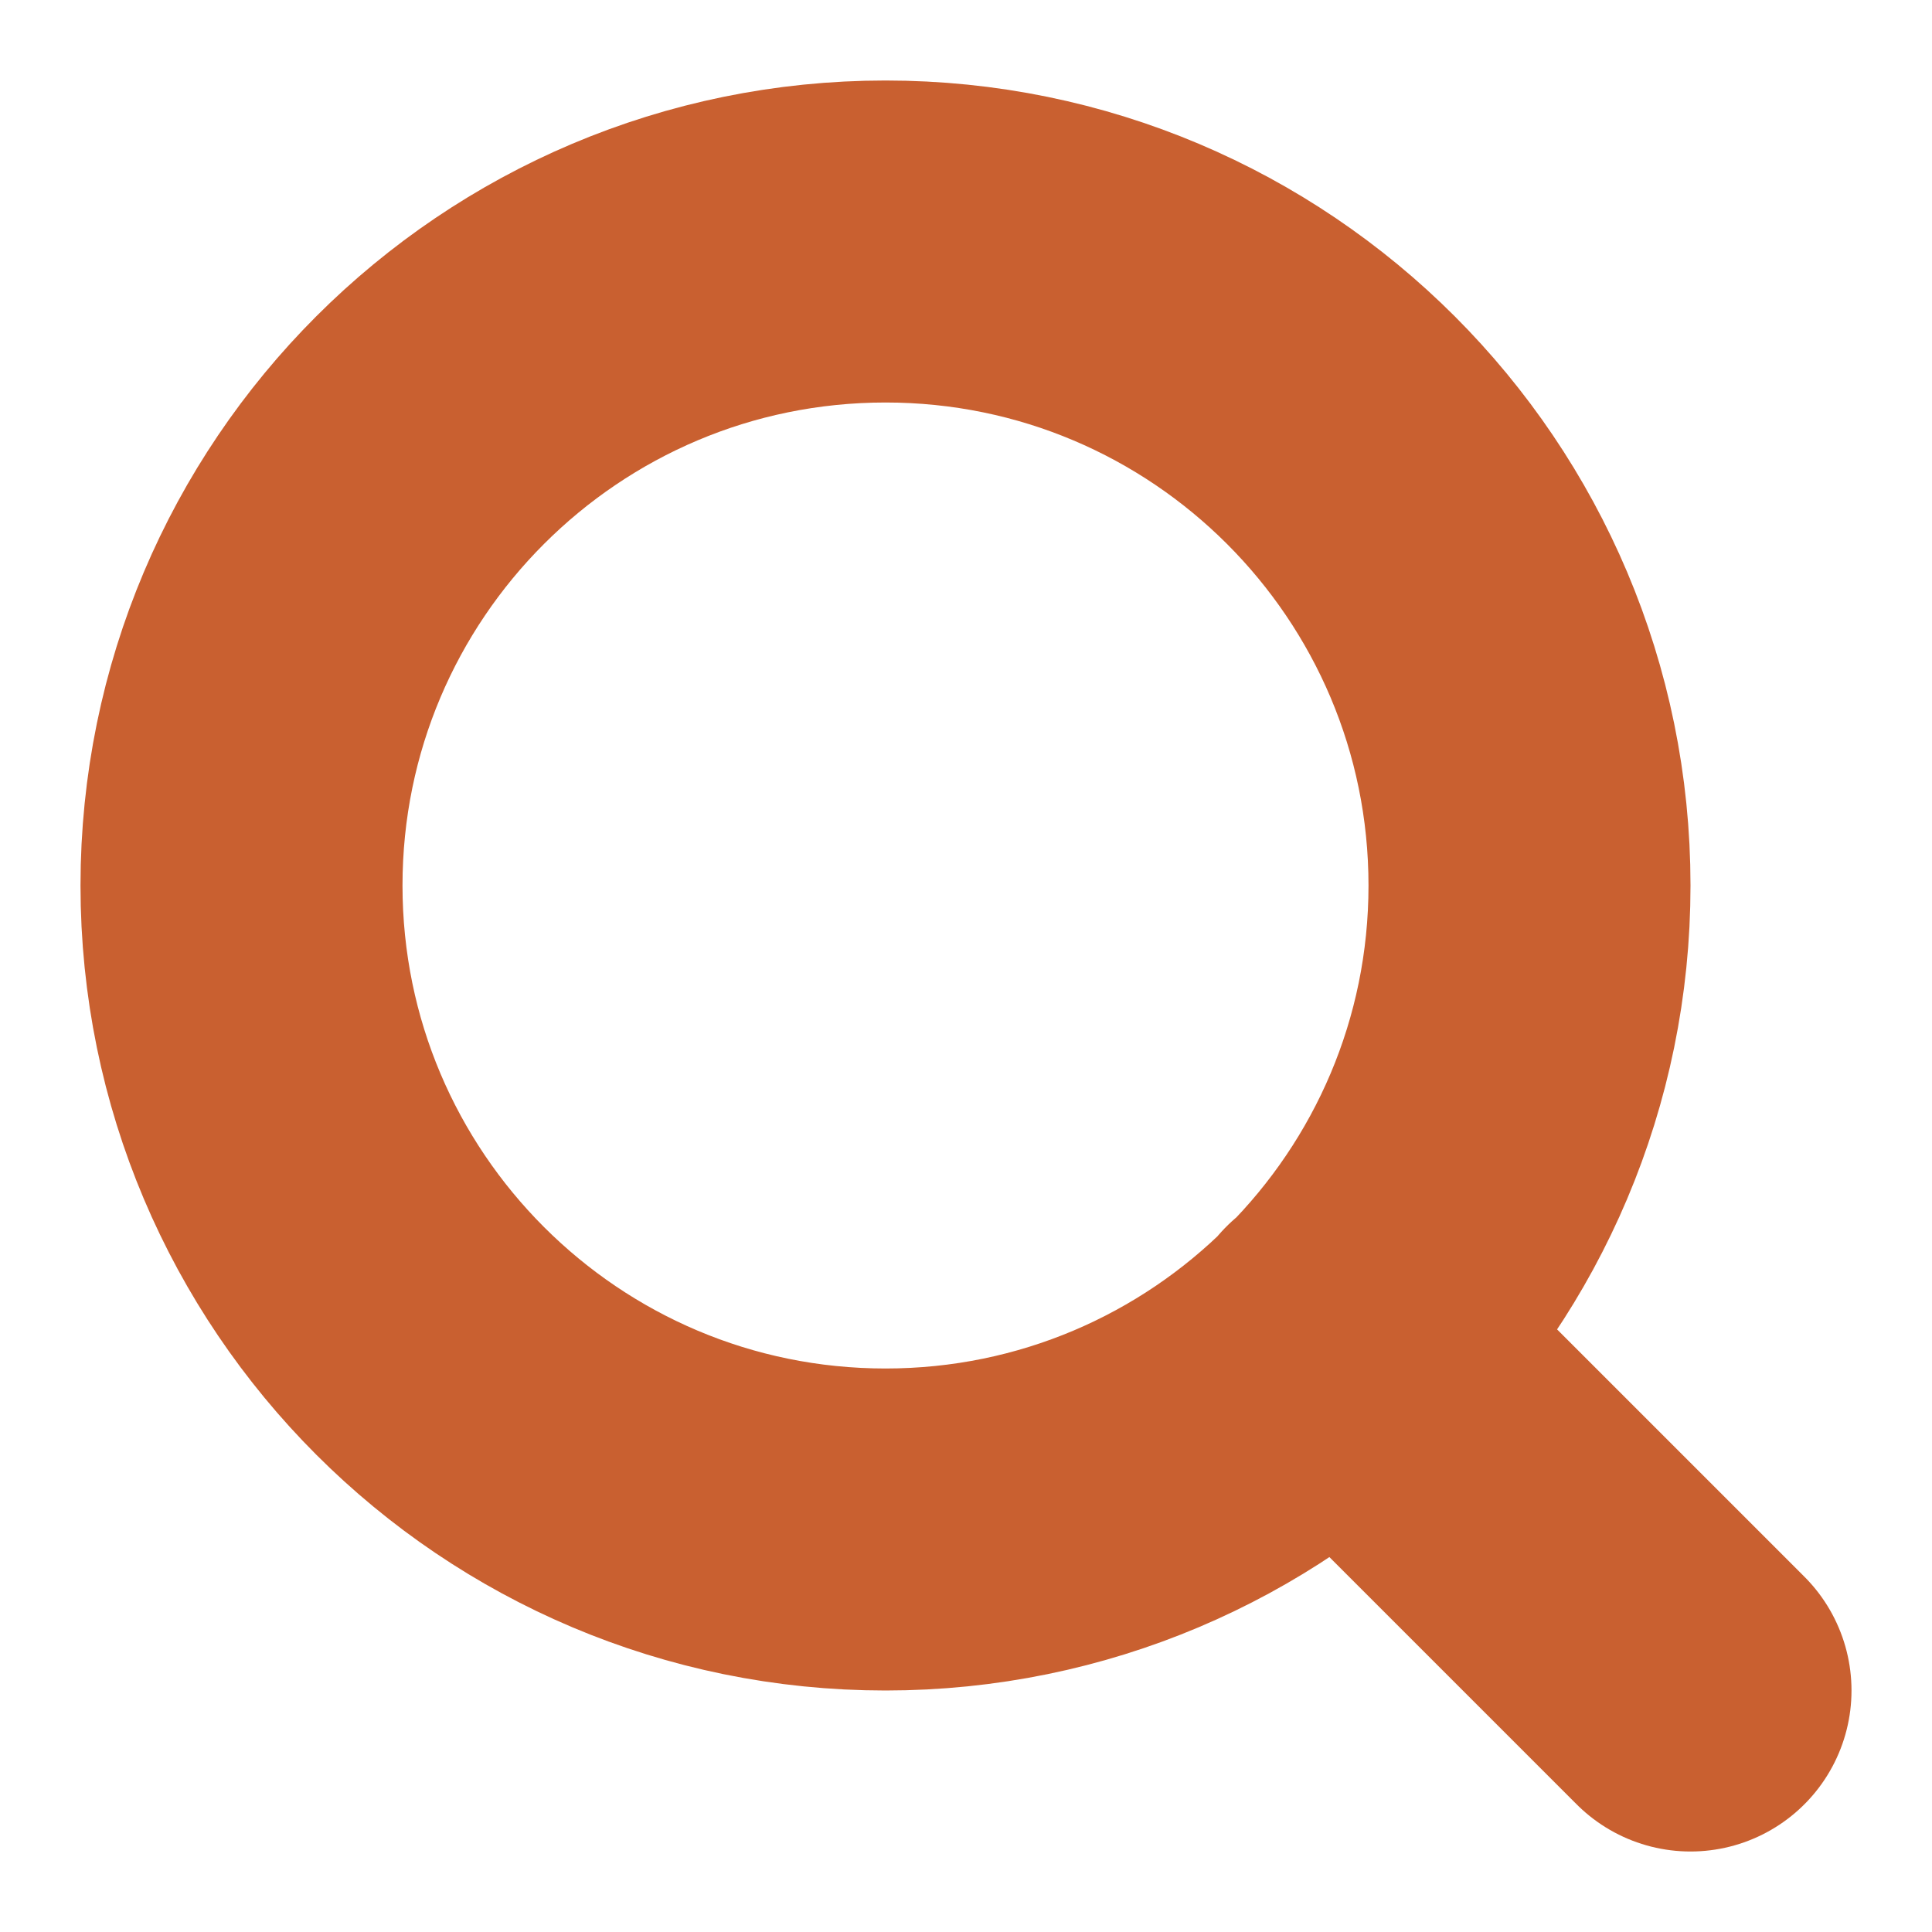
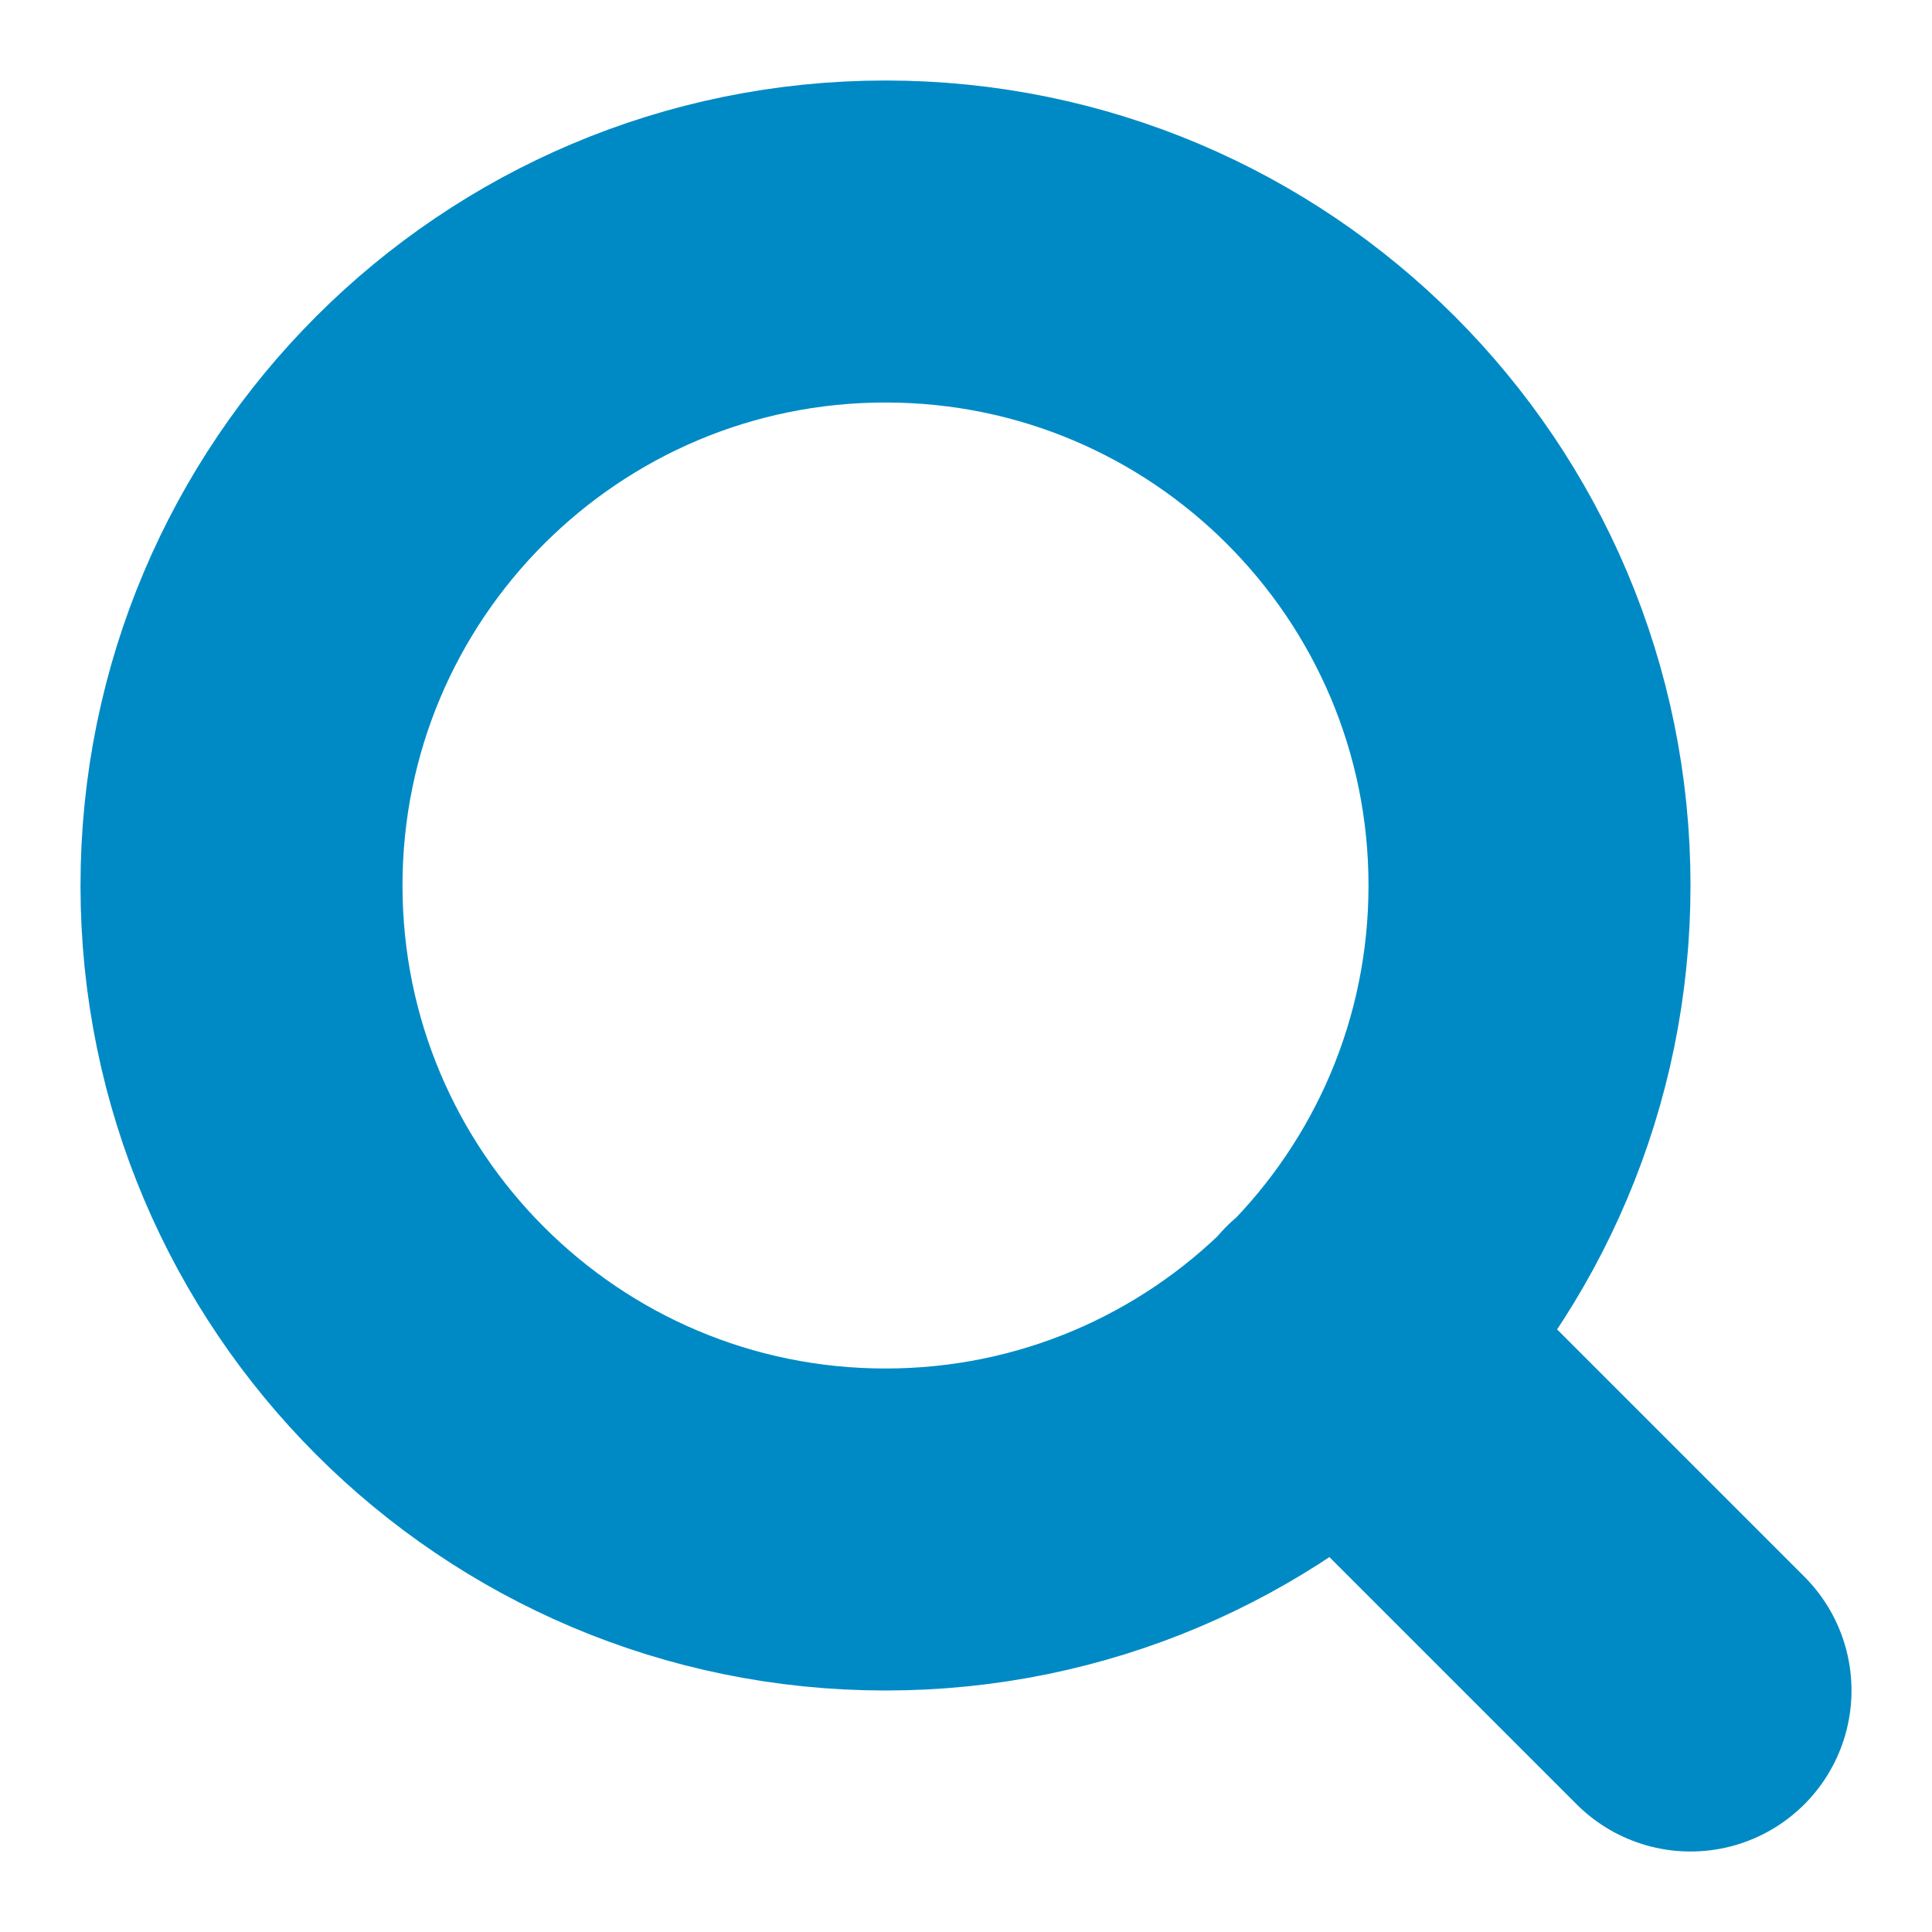
<svg xmlns="http://www.w3.org/2000/svg" width="24" height="24" viewBox="0 0 24 24" fill="none">
-   <path d="M21 21L16.65 16.65M19 11C19 15.418 15.418 19 11 19C6.582 19 3 15.418 3 11C3 6.582 6.582 3 11 3C15.418 3 19 6.582 19 11Z" stroke="#C96030" stroke-width="4" stroke-linecap="round" stroke-linejoin="round" />
+   <path d="M21 21L16.65 16.65M19 11C19 15.418 15.418 19 11 19C6.582 19 3 15.418 3 11C3 6.582 6.582 3 11 3C15.418 3 19 6.582 19 11Z" stroke="#008AC5" stroke-width="4" stroke-linecap="round" stroke-linejoin="round" />
</svg>
